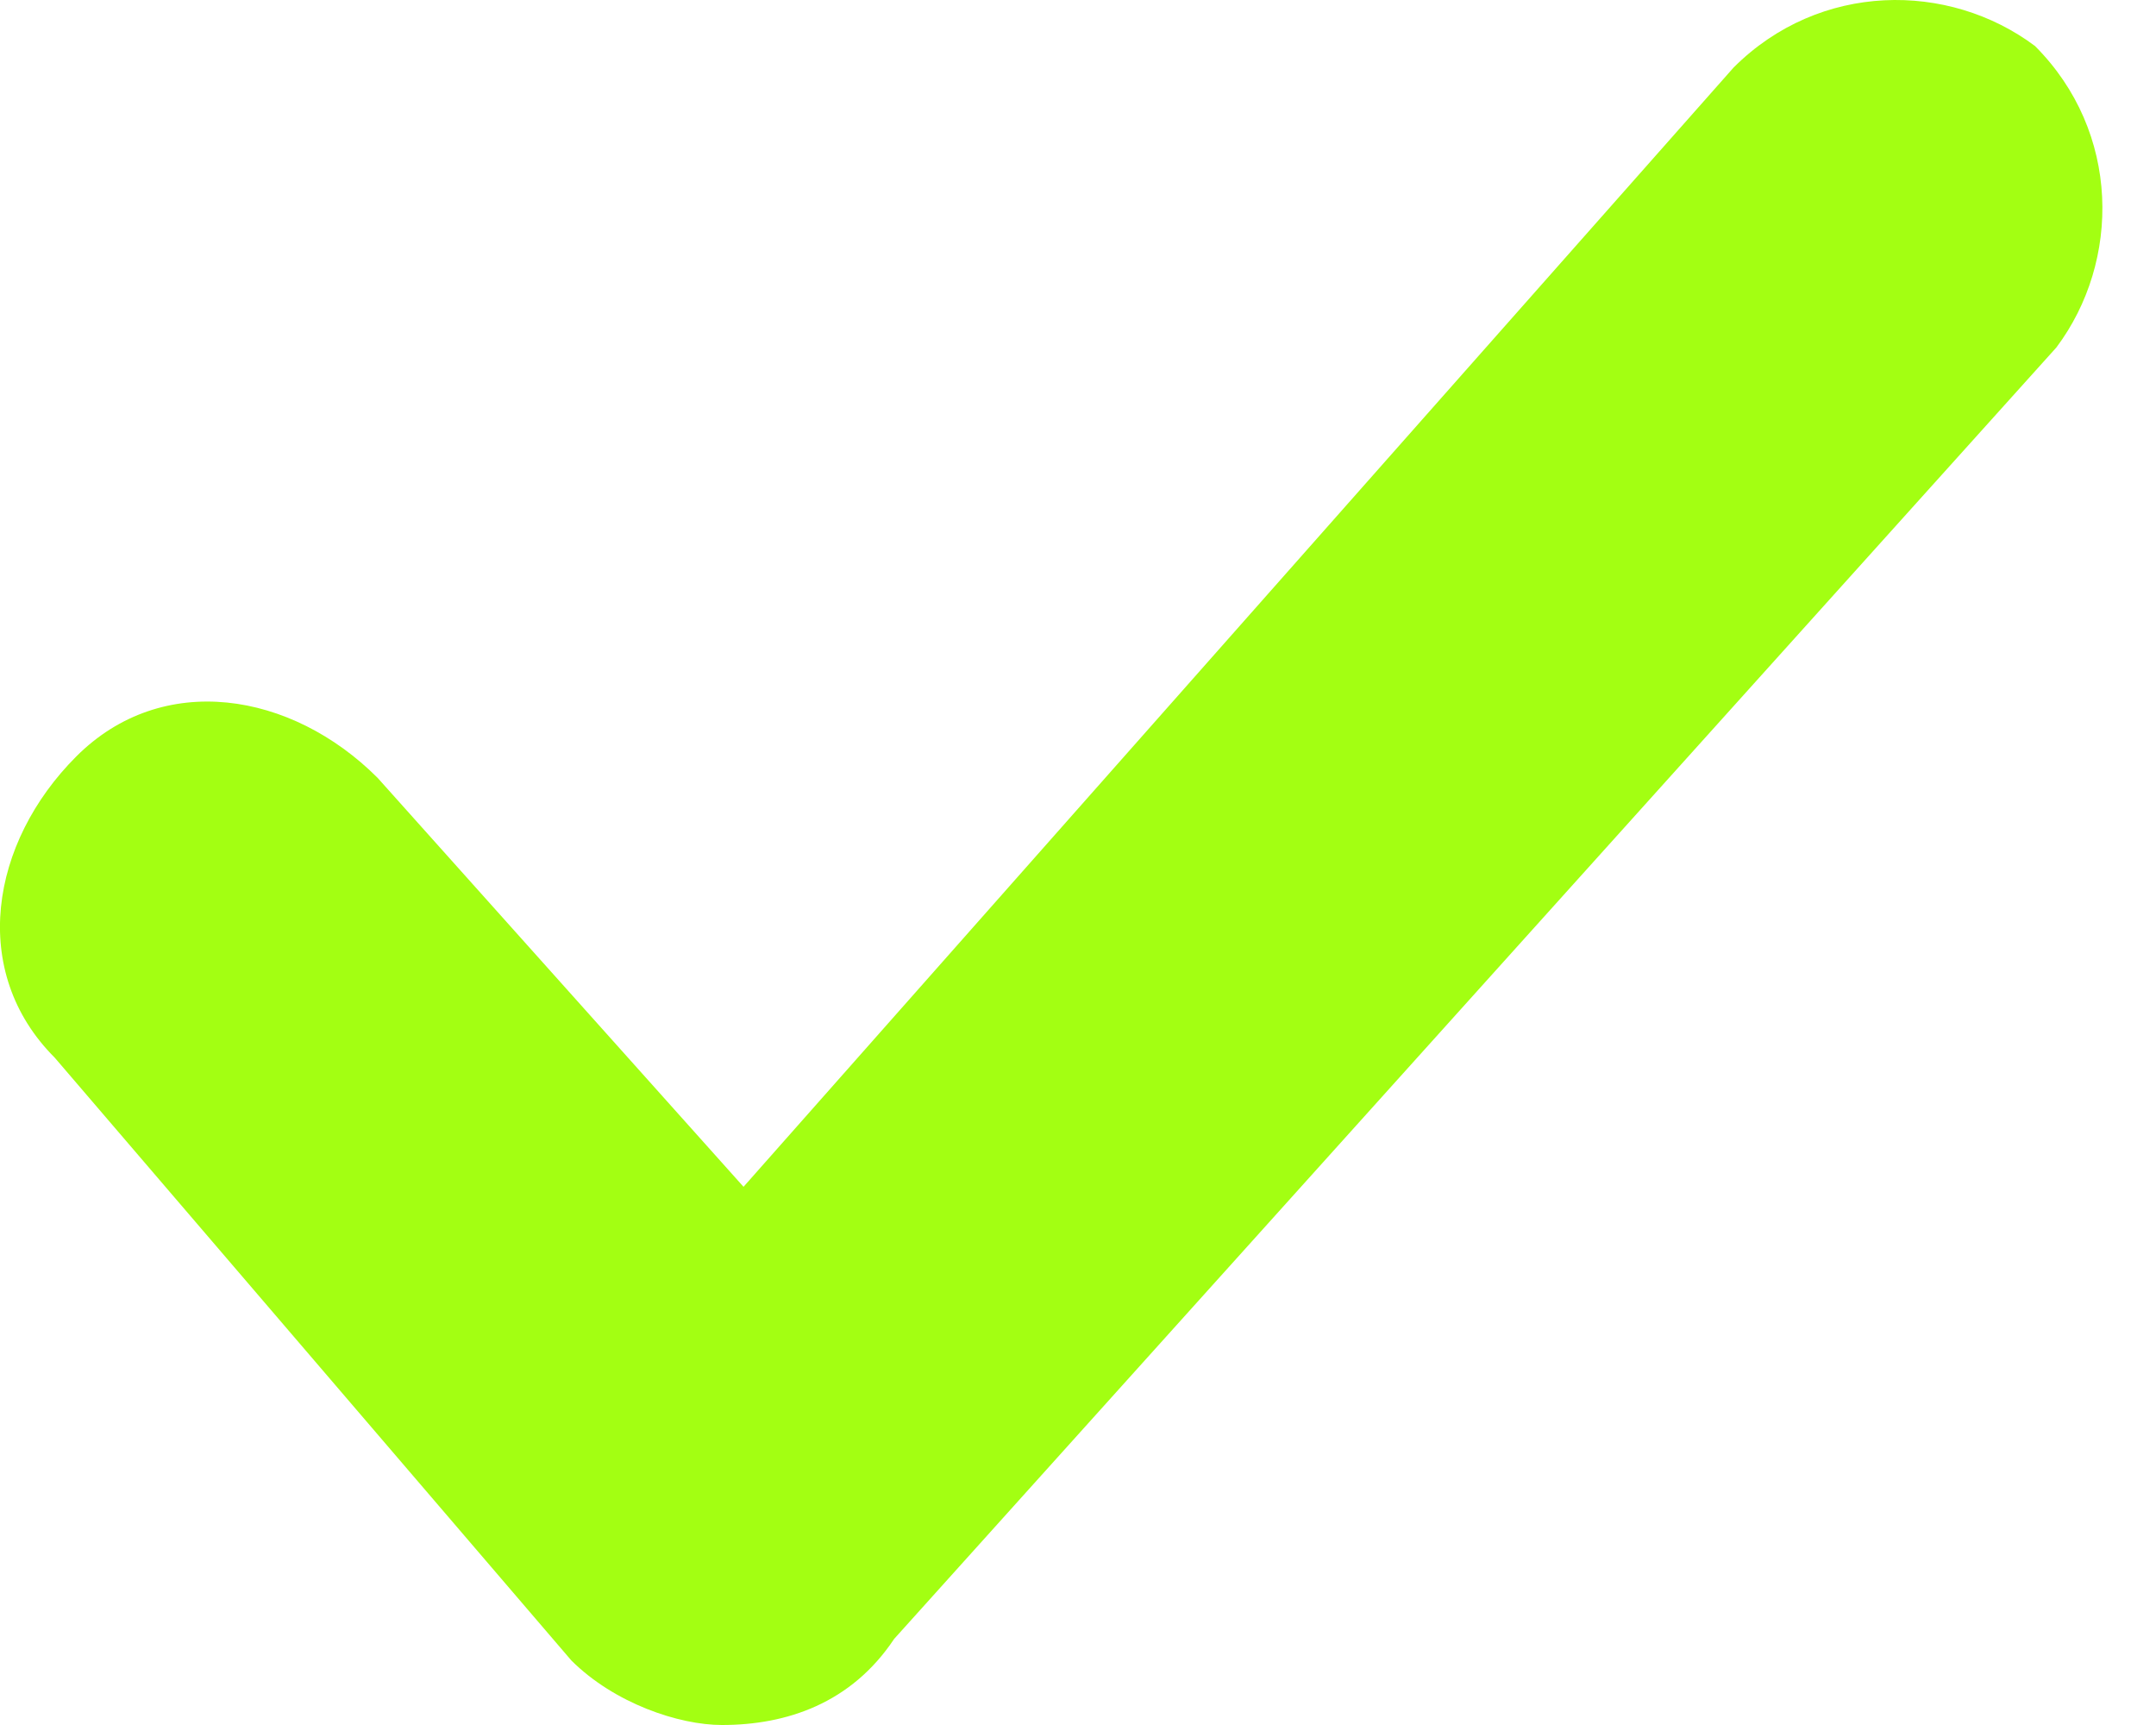
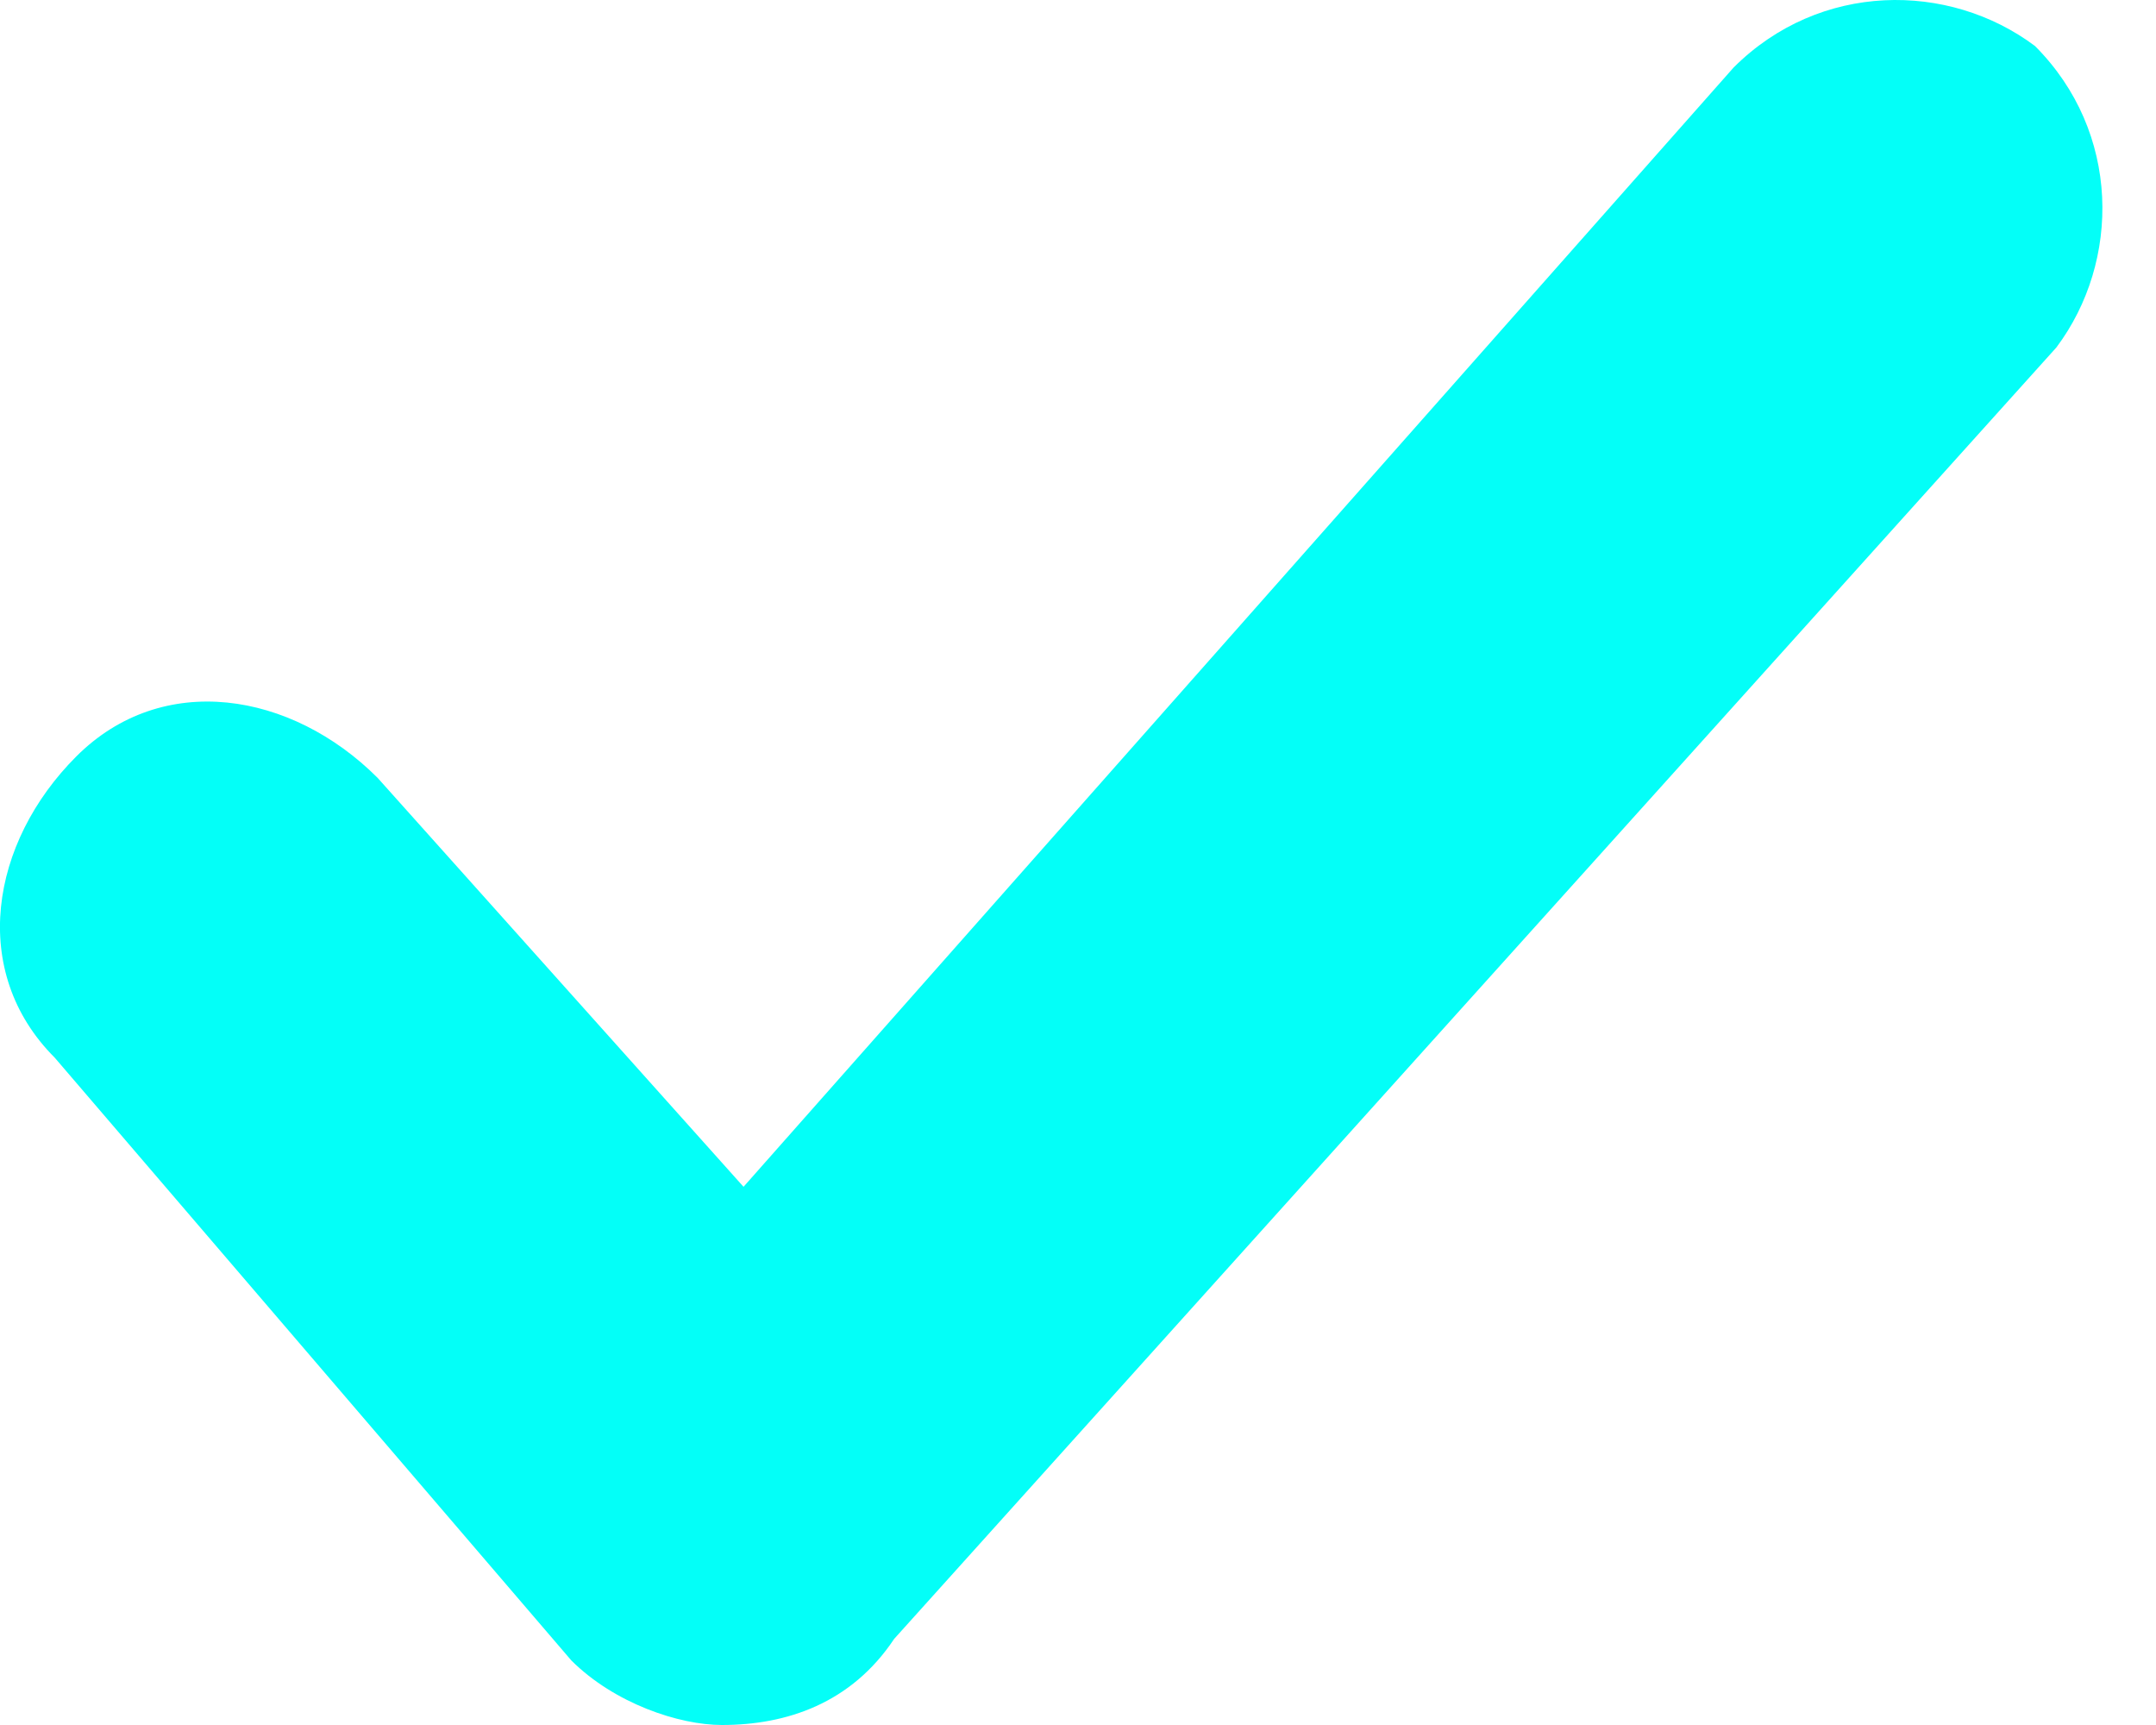
<svg xmlns="http://www.w3.org/2000/svg" width="15" height="12" viewBox="0 0 15 12" fill="none">
-   <path d="M5.023 12C4.724 12 4.275 11.85 3.975 11.551L0.381 7.358C-0.218 6.759 -0.068 5.861 0.531 5.262C1.13 4.663 2.028 4.812 2.627 5.411L5.173 8.256L12.061 0.47C12.66 -0.129 13.559 -0.129 14.158 0.32C14.756 0.919 14.756 1.818 14.307 2.417L6.221 11.401C5.922 11.85 5.472 12 5.023 12Z" fill="#A3FF12" />
+   <path d="M5.023 12C4.724 12 4.275 11.85 3.975 11.551L0.381 7.358C-0.218 6.759 -0.068 5.861 0.531 5.262C1.13 4.663 2.028 4.812 2.627 5.411L5.173 8.256L12.061 0.47C12.66 -0.129 13.559 -0.129 14.158 0.32C14.756 0.919 14.756 1.818 14.307 2.417L6.221 11.401C5.922 11.85 5.472 12 5.023 12Z" fill="#03fff8" />
</svg>
